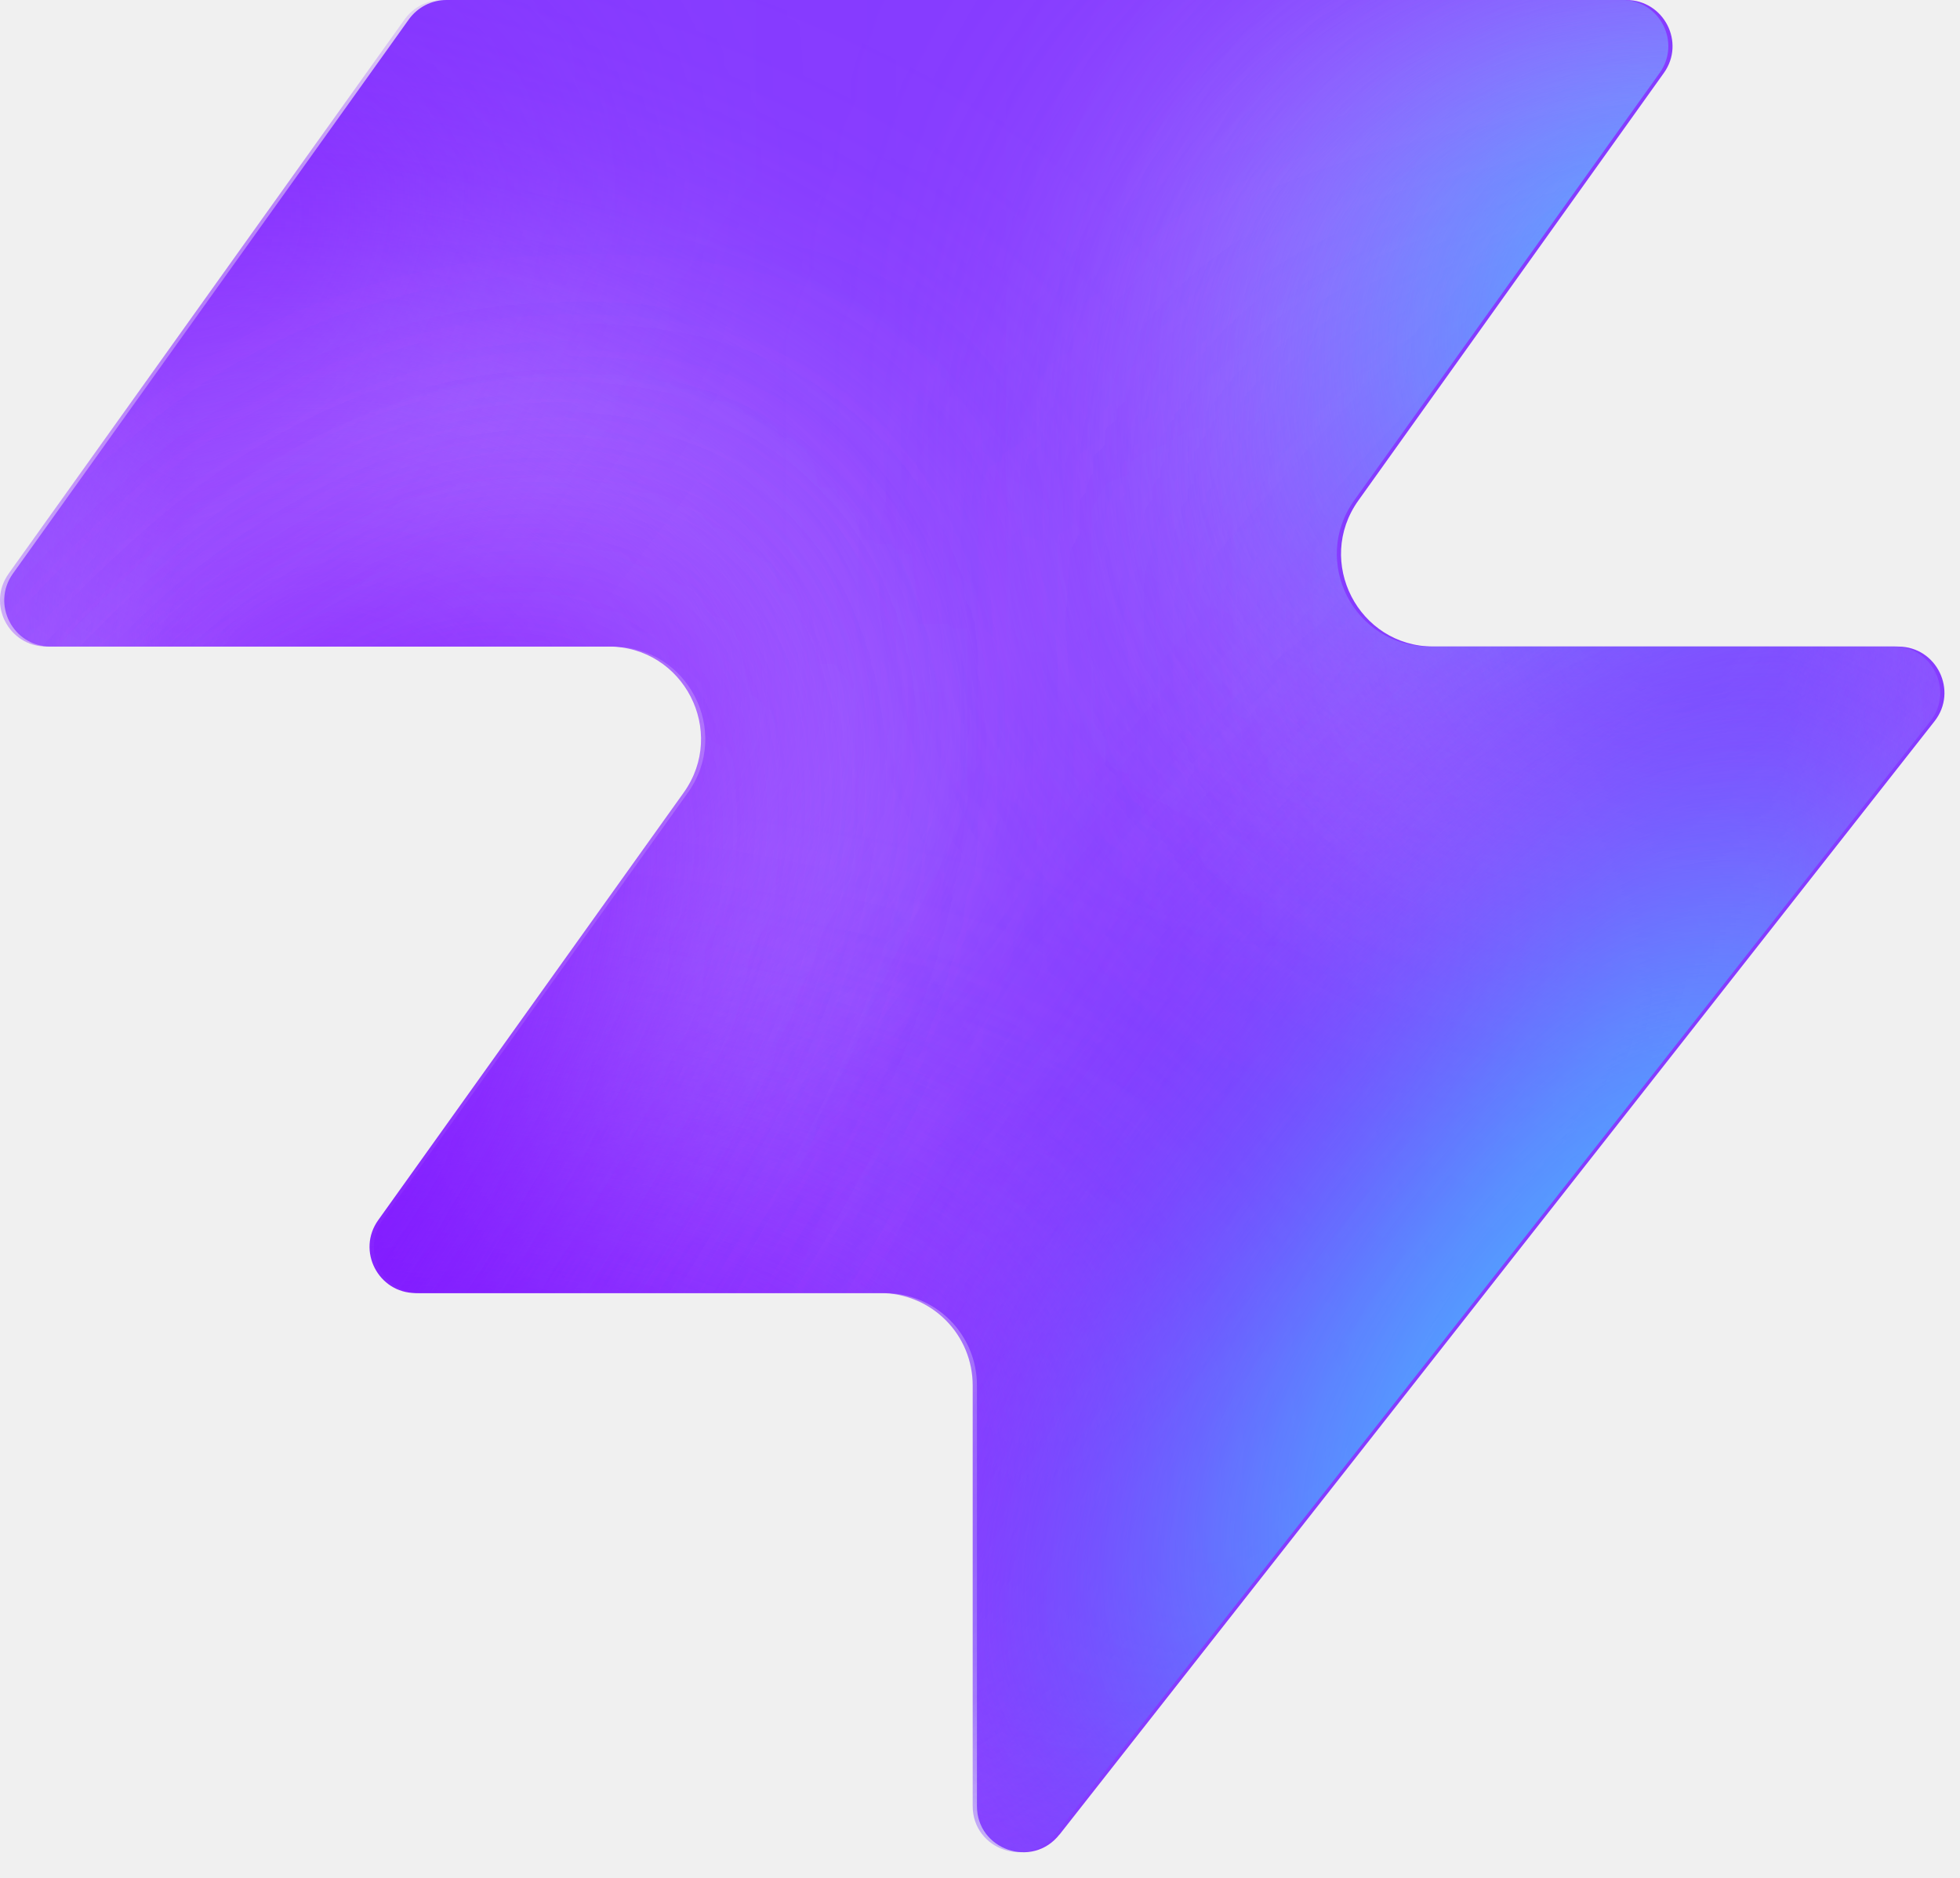
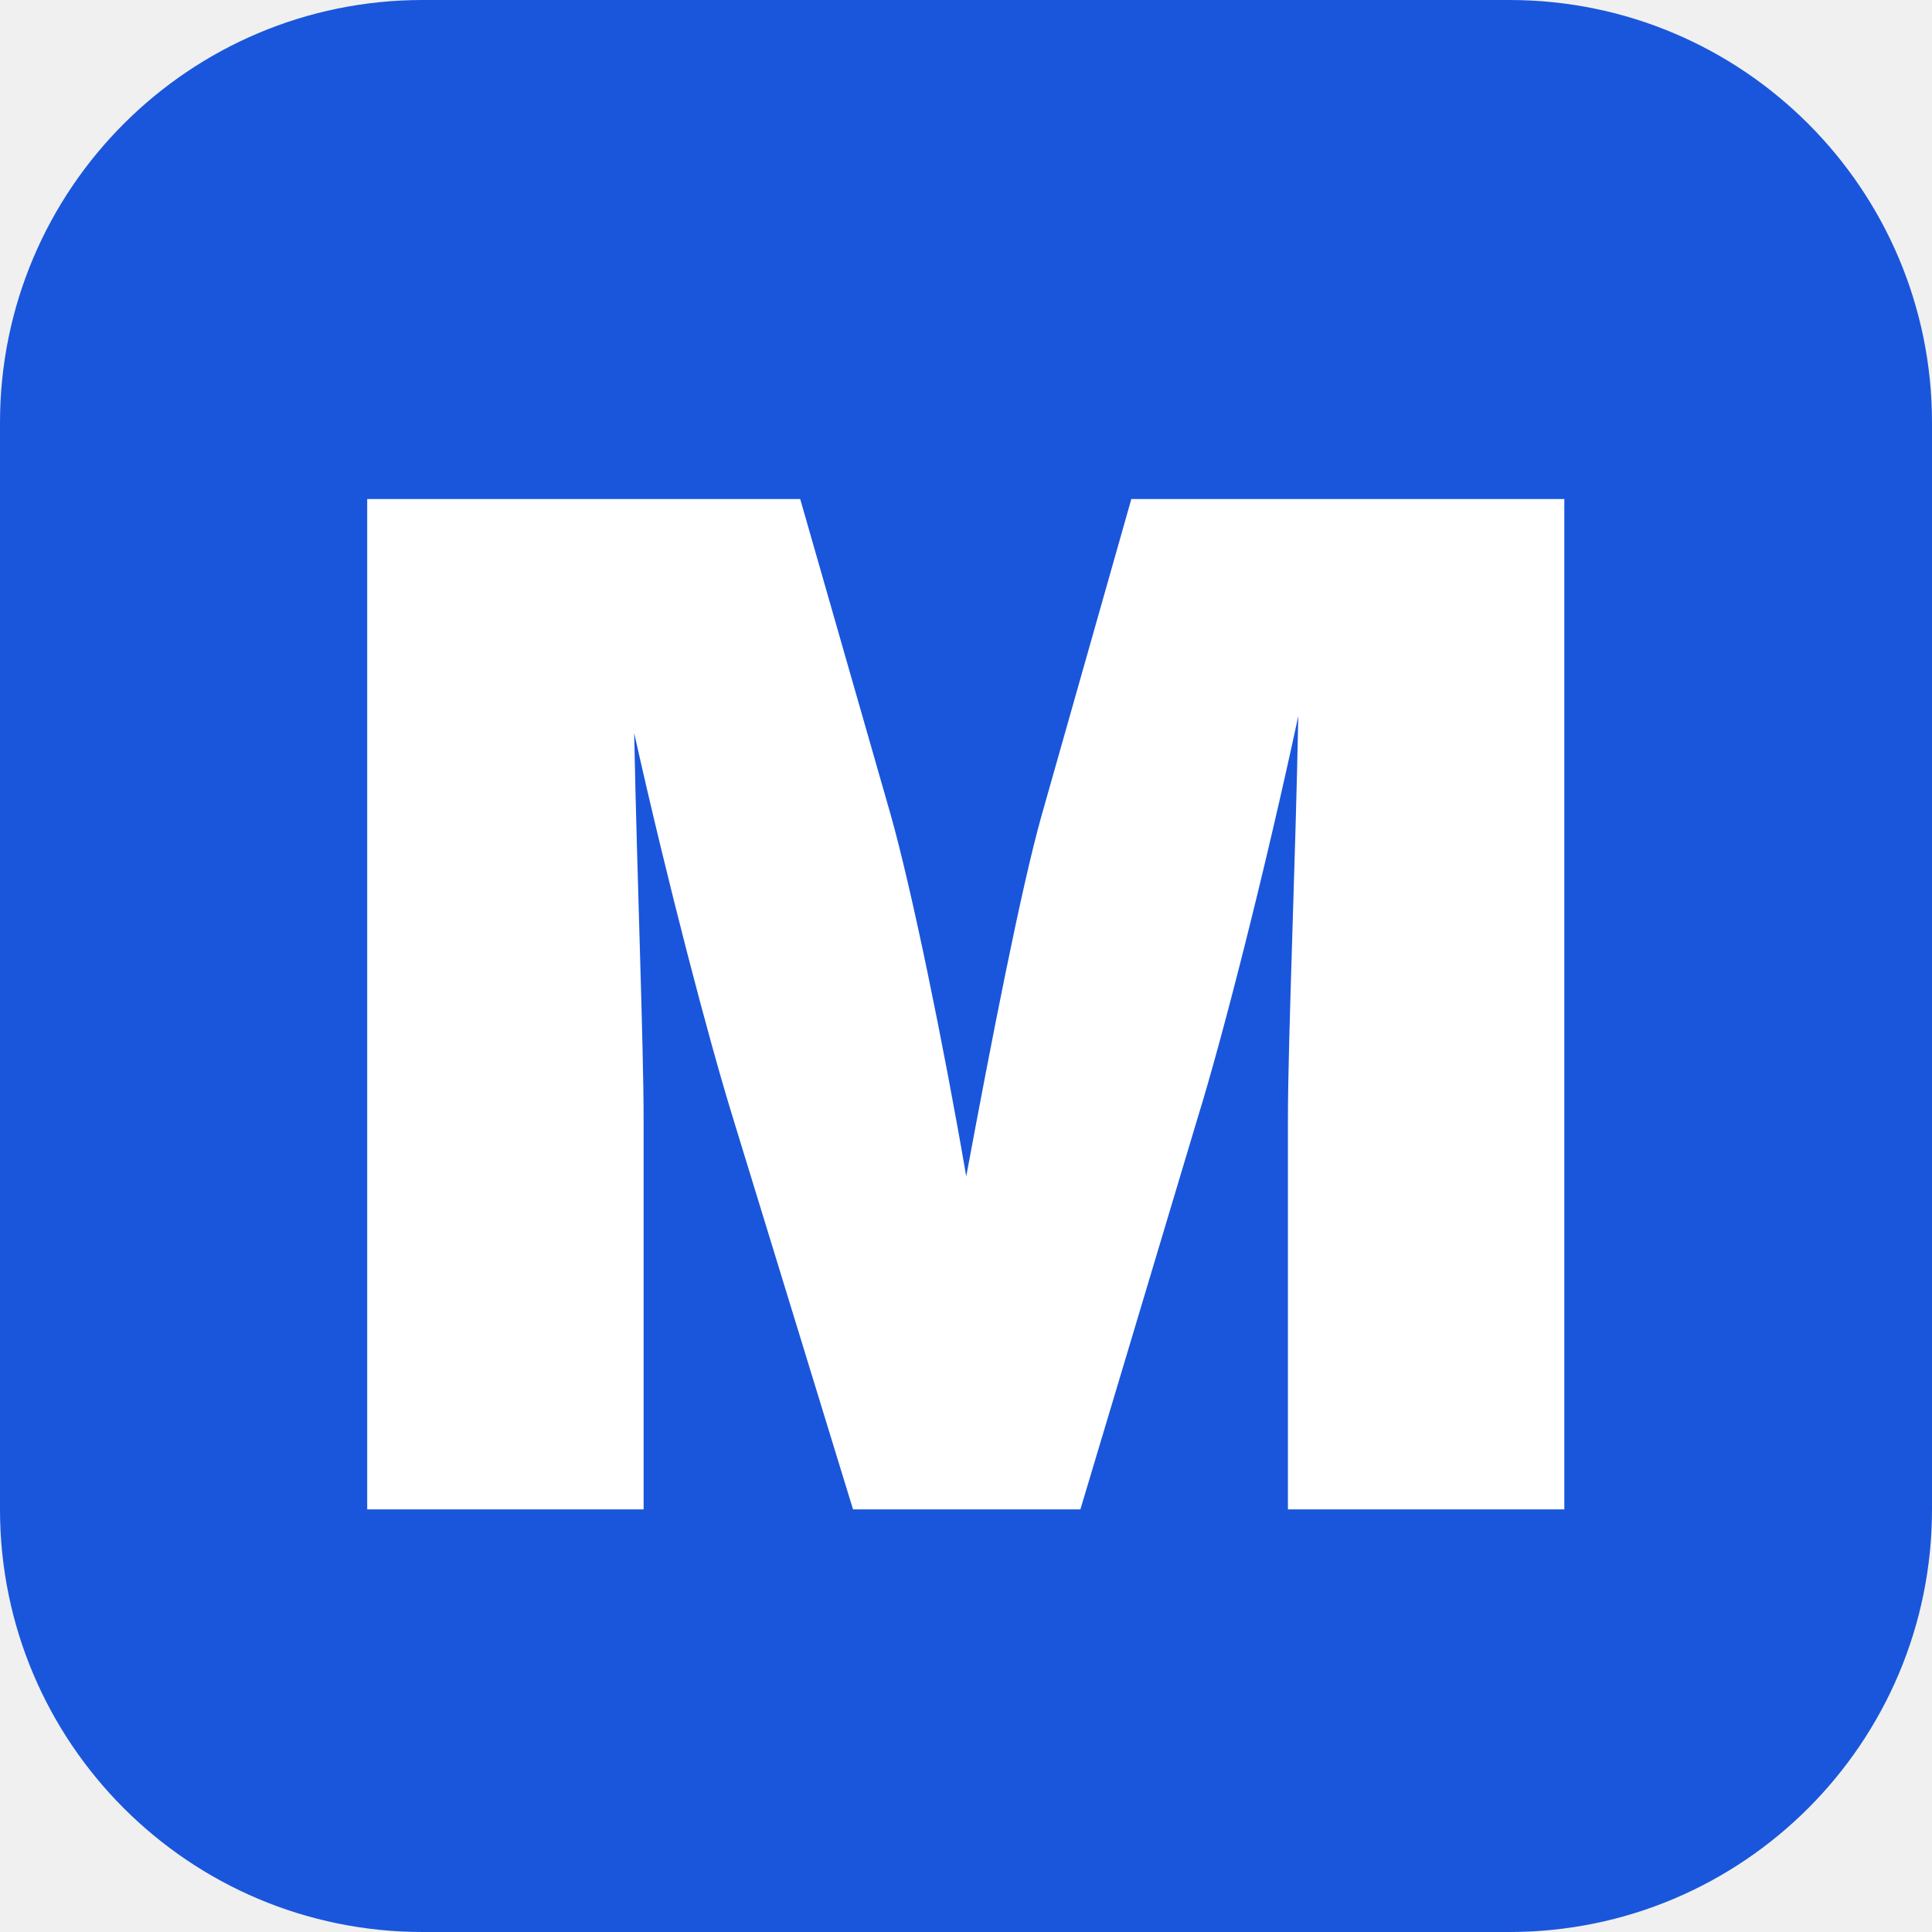
- <svg xmlns="http://www.w3.org/2000/svg" width="48" height="46" fill="none" viewBox="0 0 48 46">
-   <path fill="#863bff" d="M25.946 44.938c-.664.845-2.021.375-2.021-.698V33.937a2.26 2.26 0 0 0-2.262-2.262H10.287c-.92 0-1.456-1.04-.92-1.788l7.48-10.471c1.07-1.497 0-3.578-1.842-3.578H1.237c-.92 0-1.456-1.04-.92-1.788L10.013.474c.214-.297.556-.474.92-.474h28.894c.92 0 1.456 1.04.92 1.788l-7.48 10.471c-1.07 1.498 0 3.579 1.842 3.579h11.377c.943 0 1.473 1.088.89 1.83L25.947 44.94z" style="fill:#863bff;fill:color(display-p3 .525 .23 1);fill-opacity:1" />
-   <mask id="a" width="48" height="46" x="0" y="0" maskUnits="userSpaceOnUse" style="mask-type:alpha">
-     <path fill="#000" d="M25.842 44.938c-.664.844-2.021.375-2.021-.698V33.937a2.26 2.26 0 0 0-2.262-2.262H10.183c-.92 0-1.456-1.04-.92-1.788l7.48-10.471c1.07-1.498 0-3.579-1.842-3.579H1.133c-.92 0-1.456-1.04-.92-1.787L9.91.473c.214-.297.556-.474.92-.474h28.894c.92 0 1.456 1.04.92 1.788l-7.48 10.471c-1.07 1.498 0 3.578 1.842 3.578h11.377c.943 0 1.473 1.088.89 1.832L25.843 44.94z" style="fill:#000;fill-opacity:1" />
-   </mask>
-   <g mask="url(#a)">
-     <g filter="url(#b)">
-       <ellipse cx="5.508" cy="14.704" fill="#ede6ff" rx="5.508" ry="14.704" style="fill:#ede6ff;fill:color(display-p3 .927 .903 1);fill-opacity:1" transform="matrix(.00324 1 1 -.00324 -4.47 31.516)" />
-     </g>
-     <g filter="url(#c)">
-       <ellipse cx="10.399" cy="29.851" fill="#ede6ff" rx="10.399" ry="29.851" style="fill:#ede6ff;fill:color(display-p3 .927 .903 1);fill-opacity:1" transform="matrix(.00324 1 1 -.00324 -39.328 7.883)" />
-     </g>
-     <g filter="url(#d)">
-       <ellipse cx="5.508" cy="30.487" fill="#7e14ff" rx="5.508" ry="30.487" style="fill:#7e14ff;fill:color(display-p3 .492 .077 1);fill-opacity:1" transform="rotate(89.814 -25.913 -14.639)scale(1 -1)" />
-     </g>
-     <g filter="url(#e)">
-       <ellipse cx="5.508" cy="30.599" fill="#7e14ff" rx="5.508" ry="30.599" style="fill:#7e14ff;fill:color(display-p3 .492 .077 1);fill-opacity:1" transform="rotate(89.814 -32.644 -3.334)scale(1 -1)" />
-     </g>
-     <g filter="url(#f)">
-       <ellipse cx="5.508" cy="30.599" fill="#7e14ff" rx="5.508" ry="30.599" style="fill:#7e14ff;fill:color(display-p3 .492 .077 1);fill-opacity:1" transform="matrix(.00324 1 1 -.00324 -34.34 30.47)" />
-     </g>
-     <g filter="url(#g)">
-       <ellipse cx="14.072" cy="22.078" fill="#ede6ff" rx="14.072" ry="22.078" style="fill:#ede6ff;fill:color(display-p3 .927 .903 1);fill-opacity:1" transform="rotate(93.35 24.506 48.493)scale(-1 1)" />
-     </g>
-     <g filter="url(#h)">
-       <ellipse cx="3.47" cy="21.501" fill="#7e14ff" rx="3.47" ry="21.501" style="fill:#7e14ff;fill:color(display-p3 .492 .077 1);fill-opacity:1" transform="rotate(89.009 28.708 47.59)scale(-1 1)" />
-     </g>
-     <g filter="url(#i)">
-       <ellipse cx="3.47" cy="21.501" fill="#7e14ff" rx="3.47" ry="21.501" style="fill:#7e14ff;fill:color(display-p3 .492 .077 1);fill-opacity:1" transform="rotate(89.009 28.708 47.59)scale(-1 1)" />
-     </g>
-     <g filter="url(#j)">
-       <ellipse cx=".387" cy="8.972" fill="#7e14ff" rx="4.407" ry="29.108" style="fill:#7e14ff;fill:color(display-p3 .492 .077 1);fill-opacity:1" transform="rotate(39.51 .387 8.972)" />
-     </g>
-     <g filter="url(#k)">
-       <ellipse cx="47.523" cy="-6.092" fill="#7e14ff" rx="4.407" ry="29.108" style="fill:#7e14ff;fill:color(display-p3 .492 .077 1);fill-opacity:1" transform="rotate(37.892 47.523 -6.092)" />
-     </g>
-     <g filter="url(#l)">
-       <ellipse cx="41.412" cy="6.333" fill="#47bfff" rx="5.971" ry="9.665" style="fill:#47bfff;fill:color(display-p3 .28 .748 1);fill-opacity:1" transform="rotate(37.892 41.412 6.333)" />
-     </g>
-     <g filter="url(#m)">
-       <ellipse cx="-1.879" cy="38.332" fill="#7e14ff" rx="4.407" ry="29.108" style="fill:#7e14ff;fill:color(display-p3 .492 .077 1);fill-opacity:1" transform="rotate(37.892 -1.88 38.332)" />
-     </g>
-     <g filter="url(#n)">
-       <ellipse cx="-1.879" cy="38.332" fill="#7e14ff" rx="4.407" ry="29.108" style="fill:#7e14ff;fill:color(display-p3 .492 .077 1);fill-opacity:1" transform="rotate(37.892 -1.88 38.332)" />
-     </g>
-     <g filter="url(#o)">
-       <ellipse cx="35.651" cy="29.907" fill="#7e14ff" rx="4.407" ry="29.108" style="fill:#7e14ff;fill:color(display-p3 .492 .077 1);fill-opacity:1" transform="rotate(37.892 35.651 29.907)" />
-     </g>
-     <g filter="url(#p)">
-       <ellipse cx="38.418" cy="32.4" fill="#47bfff" rx="5.971" ry="15.297" style="fill:#47bfff;fill:color(display-p3 .28 .748 1);fill-opacity:1" transform="rotate(37.892 38.418 32.4)" />
-     </g>
-   </g>
-   <defs>
-     <filter id="b" width="60.045" height="41.654" x="-19.77" y="16.149" color-interpolation-filters="sRGB" filterUnits="userSpaceOnUse">
-       <feFlood flood-opacity="0" result="BackgroundImageFix" />
-       <feBlend in="SourceGraphic" in2="BackgroundImageFix" result="shape" />
-       <feGaussianBlur result="effect1_foregroundBlur_2002_17158" stdDeviation="7.659" />
-     </filter>
-     <filter id="c" width="90.34" height="51.437" x="-54.613" y="-7.533" color-interpolation-filters="sRGB" filterUnits="userSpaceOnUse">
-       <feFlood flood-opacity="0" result="BackgroundImageFix" />
-       <feBlend in="SourceGraphic" in2="BackgroundImageFix" result="shape" />
-       <feGaussianBlur result="effect1_foregroundBlur_2002_17158" stdDeviation="7.659" />
-     </filter>
-     <filter id="d" width="79.355" height="29.4" x="-49.64" y="2.03" color-interpolation-filters="sRGB" filterUnits="userSpaceOnUse">
-       <feFlood flood-opacity="0" result="BackgroundImageFix" />
-       <feBlend in="SourceGraphic" in2="BackgroundImageFix" result="shape" />
-       <feGaussianBlur result="effect1_foregroundBlur_2002_17158" stdDeviation="4.596" />
-     </filter>
-     <filter id="e" width="79.579" height="29.4" x="-45.045" y="20.029" color-interpolation-filters="sRGB" filterUnits="userSpaceOnUse">
-       <feFlood flood-opacity="0" result="BackgroundImageFix" />
-       <feBlend in="SourceGraphic" in2="BackgroundImageFix" result="shape" />
-       <feGaussianBlur result="effect1_foregroundBlur_2002_17158" stdDeviation="4.596" />
-     </filter>
-     <filter id="f" width="79.579" height="29.4" x="-43.513" y="21.178" color-interpolation-filters="sRGB" filterUnits="userSpaceOnUse">
-       <feFlood flood-opacity="0" result="BackgroundImageFix" />
-       <feBlend in="SourceGraphic" in2="BackgroundImageFix" result="shape" />
-       <feGaussianBlur result="effect1_foregroundBlur_2002_17158" stdDeviation="4.596" />
-     </filter>
-     <filter id="g" width="74.749" height="58.852" x="15.756" y="-17.901" color-interpolation-filters="sRGB" filterUnits="userSpaceOnUse">
-       <feFlood flood-opacity="0" result="BackgroundImageFix" />
-       <feBlend in="SourceGraphic" in2="BackgroundImageFix" result="shape" />
-       <feGaussianBlur result="effect1_foregroundBlur_2002_17158" stdDeviation="7.659" />
-     </filter>
-     <filter id="h" width="61.377" height="25.362" x="23.548" y="2.284" color-interpolation-filters="sRGB" filterUnits="userSpaceOnUse">
-       <feFlood flood-opacity="0" result="BackgroundImageFix" />
-       <feBlend in="SourceGraphic" in2="BackgroundImageFix" result="shape" />
-       <feGaussianBlur result="effect1_foregroundBlur_2002_17158" stdDeviation="4.596" />
-     </filter>
-     <filter id="i" width="61.377" height="25.362" x="23.548" y="2.284" color-interpolation-filters="sRGB" filterUnits="userSpaceOnUse">
-       <feFlood flood-opacity="0" result="BackgroundImageFix" />
-       <feBlend in="SourceGraphic" in2="BackgroundImageFix" result="shape" />
-       <feGaussianBlur result="effect1_foregroundBlur_2002_17158" stdDeviation="4.596" />
-     </filter>
-     <filter id="j" width="56.045" height="63.649" x="-27.636" y="-22.853" color-interpolation-filters="sRGB" filterUnits="userSpaceOnUse">
-       <feFlood flood-opacity="0" result="BackgroundImageFix" />
-       <feBlend in="SourceGraphic" in2="BackgroundImageFix" result="shape" />
-       <feGaussianBlur result="effect1_foregroundBlur_2002_17158" stdDeviation="4.596" />
-     </filter>
-     <filter id="k" width="54.814" height="64.646" x="20.116" y="-38.415" color-interpolation-filters="sRGB" filterUnits="userSpaceOnUse">
-       <feFlood flood-opacity="0" result="BackgroundImageFix" />
-       <feBlend in="SourceGraphic" in2="BackgroundImageFix" result="shape" />
-       <feGaussianBlur result="effect1_foregroundBlur_2002_17158" stdDeviation="4.596" />
-     </filter>
-     <filter id="l" width="33.541" height="35.313" x="24.641" y="-11.323" color-interpolation-filters="sRGB" filterUnits="userSpaceOnUse">
-       <feFlood flood-opacity="0" result="BackgroundImageFix" />
-       <feBlend in="SourceGraphic" in2="BackgroundImageFix" result="shape" />
-       <feGaussianBlur result="effect1_foregroundBlur_2002_17158" stdDeviation="4.596" />
-     </filter>
-     <filter id="m" width="54.814" height="64.646" x="-29.286" y="6.009" color-interpolation-filters="sRGB" filterUnits="userSpaceOnUse">
-       <feFlood flood-opacity="0" result="BackgroundImageFix" />
-       <feBlend in="SourceGraphic" in2="BackgroundImageFix" result="shape" />
-       <feGaussianBlur result="effect1_foregroundBlur_2002_17158" stdDeviation="4.596" />
-     </filter>
-     <filter id="n" width="54.814" height="64.646" x="-29.286" y="6.009" color-interpolation-filters="sRGB" filterUnits="userSpaceOnUse">
-       <feFlood flood-opacity="0" result="BackgroundImageFix" />
-       <feBlend in="SourceGraphic" in2="BackgroundImageFix" result="shape" />
-       <feGaussianBlur result="effect1_foregroundBlur_2002_17158" stdDeviation="4.596" />
-     </filter>
-     <filter id="o" width="54.814" height="64.646" x="8.244" y="-2.416" color-interpolation-filters="sRGB" filterUnits="userSpaceOnUse">
-       <feFlood flood-opacity="0" result="BackgroundImageFix" />
-       <feBlend in="SourceGraphic" in2="BackgroundImageFix" result="shape" />
-       <feGaussianBlur result="effect1_foregroundBlur_2002_17158" stdDeviation="4.596" />
-     </filter>
-     <filter id="p" width="39.409" height="43.623" x="18.713" y="10.588" color-interpolation-filters="sRGB" filterUnits="userSpaceOnUse">
-       <feFlood flood-opacity="0" result="BackgroundImageFix" />
-       <feBlend in="SourceGraphic" in2="BackgroundImageFix" result="shape" />
-       <feGaussianBlur result="effect1_foregroundBlur_2002_17158" stdDeviation="4.596" />
-     </filter>
-   </defs>
+ <svg xmlns="http://www.w3.org/2000/svg" viewBox="0 0 32 32">
+   <rect width="32" height="32" rx="7" fill="#1a56db" />
+   <text x="16" y="25" font-family="-apple-system,BlinkMacSystemFont,'Segoe UI',system-ui,sans-serif" font-size="23" font-weight="900" fill="white" text-anchor="middle">M</text>
</svg>
